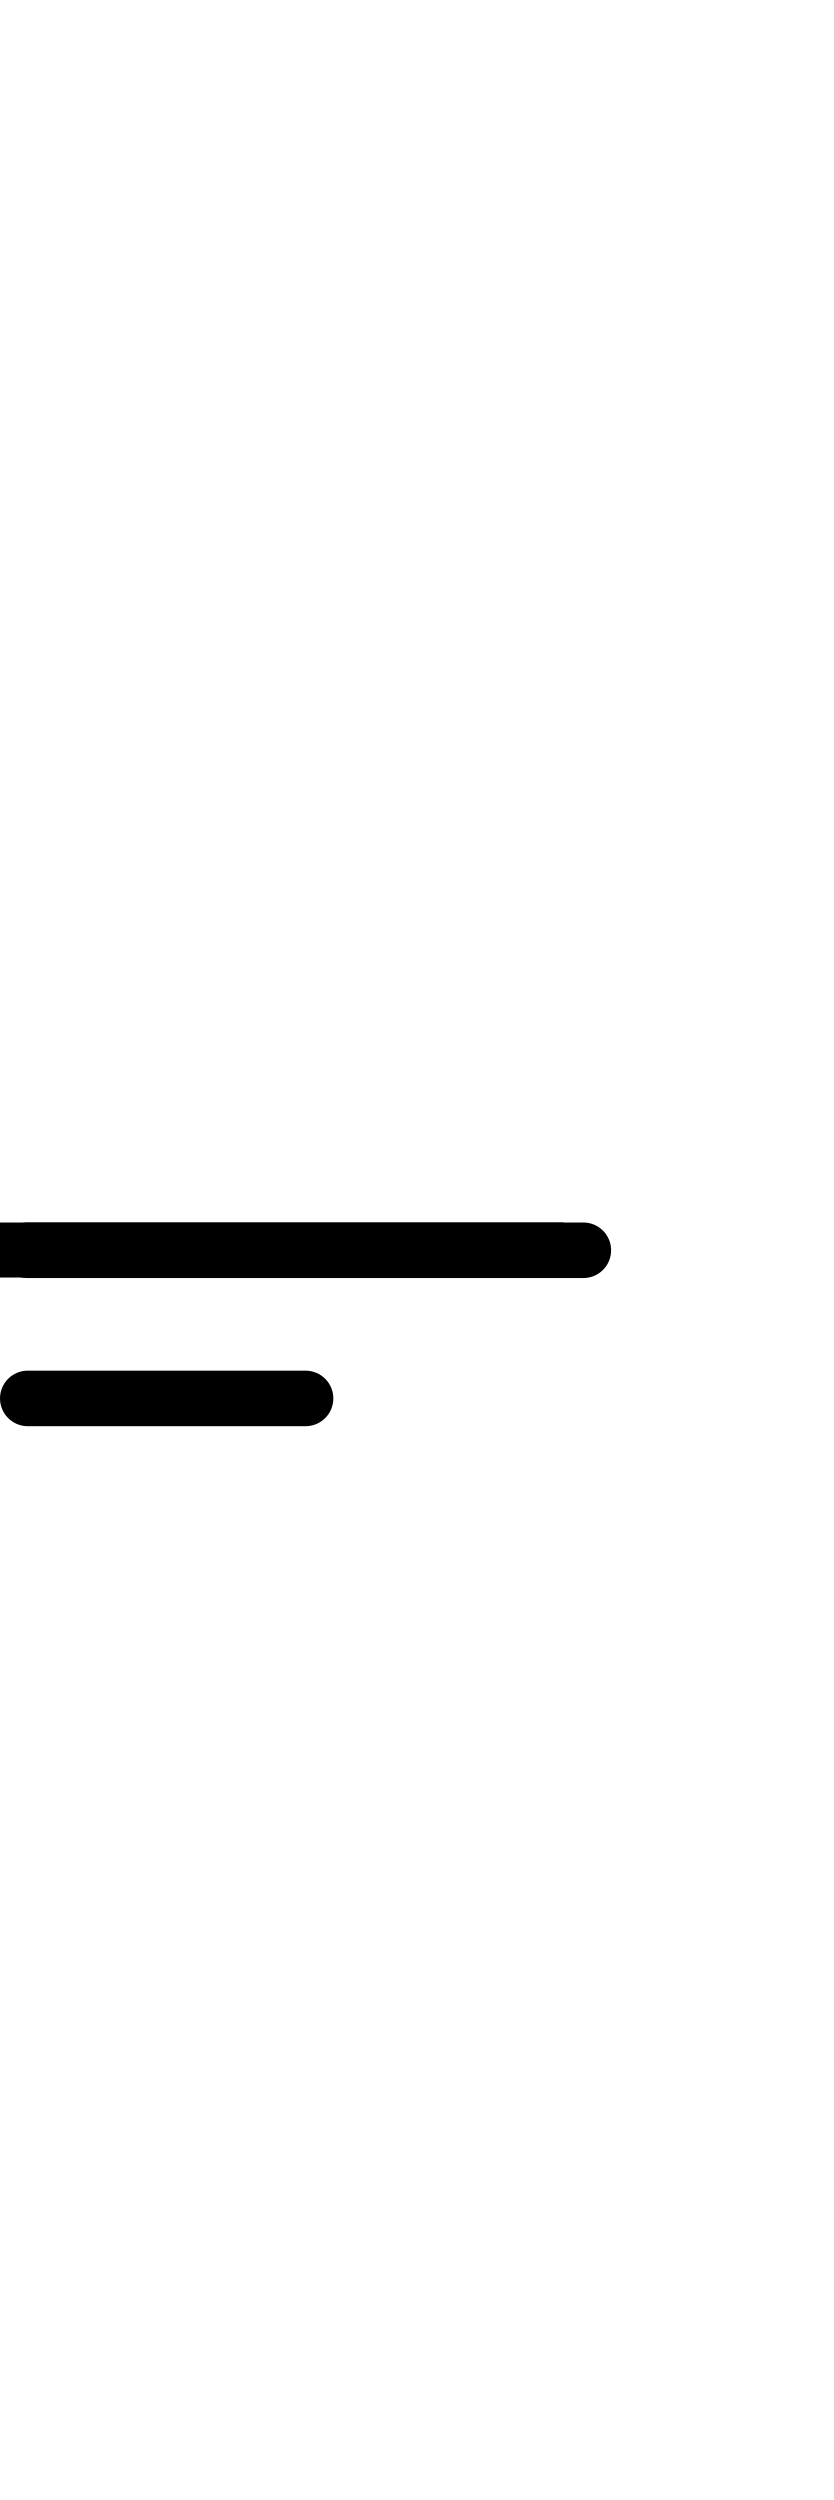
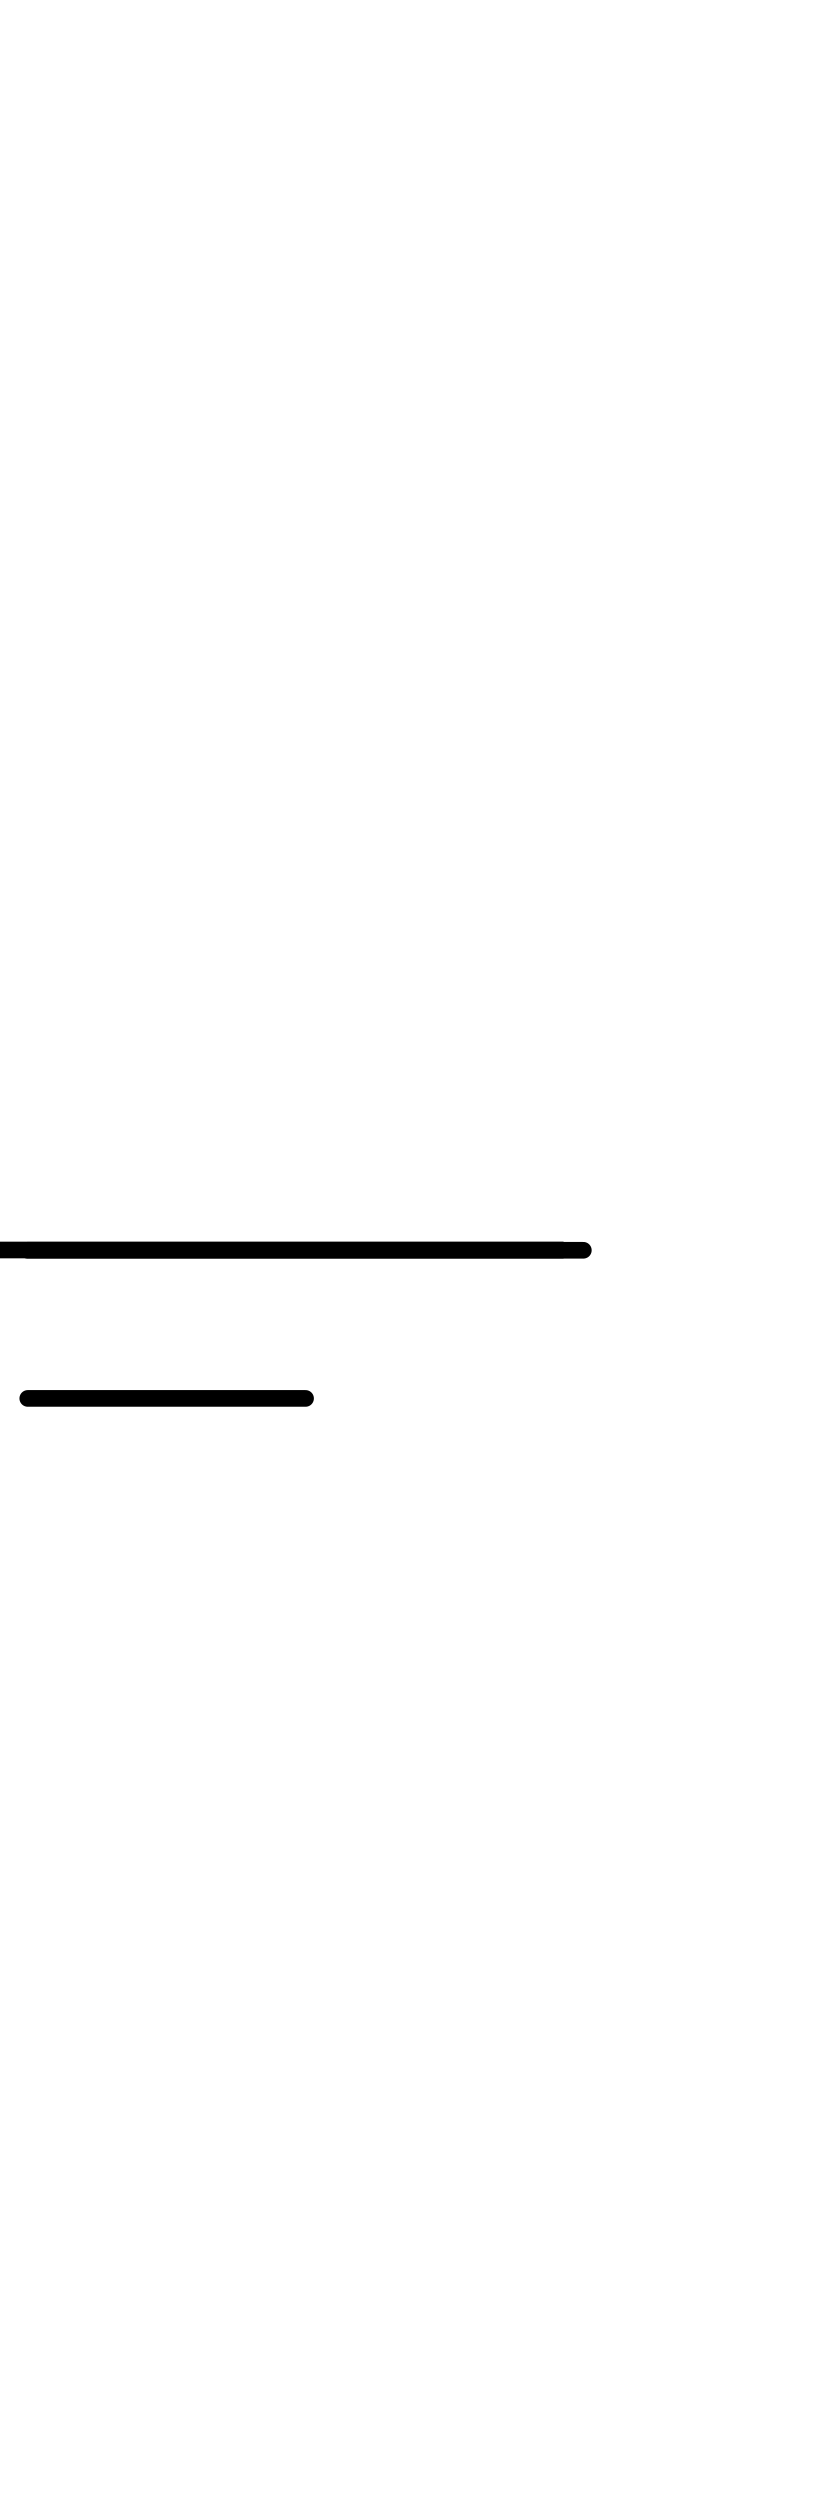
<svg xmlns="http://www.w3.org/2000/svg" viewBox="0 0 45 135" version="1.1" xml:space="preserve" x="0px" y="0px" width="0.5in" height="1.5in" id="svg2">
  <defs id="defs4">
    <style type="text/css" id="style6">
      path,circle {
        stroke:#000000;
        stroke-width: 3;
        stroke-linecap: round;
        stroke-linejoin: round;
        fill: none
      }</style>
  </defs>
-   <g id="g2148" transform="translate(-5.999997,49.015)">
-     <path d="M 7.5,18.5 H 37.5" id="path8" style="fill:none;stroke:#000000;stroke-width:3;stroke-linecap:round;stroke-linejoin:round" />
-     <path d="M 22.5,26.5 H 7.5" id="path10" style="fill:none;stroke:#000000;stroke-width:3;stroke-linecap:round;stroke-linejoin:round" />
+   <g id="g2148" transform="translate(-5.999997,49.015)" style="stroke-width:0.9;stroke-dasharray:none">
+     <path d="M 7.5,18.5 H 37.5" id="path8" style="fill:none;stroke:#000000;stroke-width:0.9;stroke-linecap:round;stroke-linejoin:round;stroke-dasharray:none" />
+     <path d="M 22.5,26.5 H 7.5" id="path10" style="fill:none;stroke:#000000;stroke-width:0.9;stroke-linecap:round;stroke-linejoin:round;stroke-dasharray:none" />
  </g>
-   <path style="fill:none;stroke:#000000;stroke-width:2.97;stroke-linecap:butt;stroke-linejoin:miter;stroke-miterlimit:4;stroke-dasharray:none;stroke-opacity:1" d="m -6.91,67.5 c 37.342,0 37.342,0 37.342,0" id="path2064" />
+   <path style="fill:none;stroke:#000000;stroke-width:0.9;stroke-linecap:butt;stroke-linejoin:miter;stroke-miterlimit:4;stroke-dasharray:none;stroke-opacity:1" d="m -6.91,67.5 c 37.342,0 37.342,0 37.342,0" id="path2064" />
</svg>
